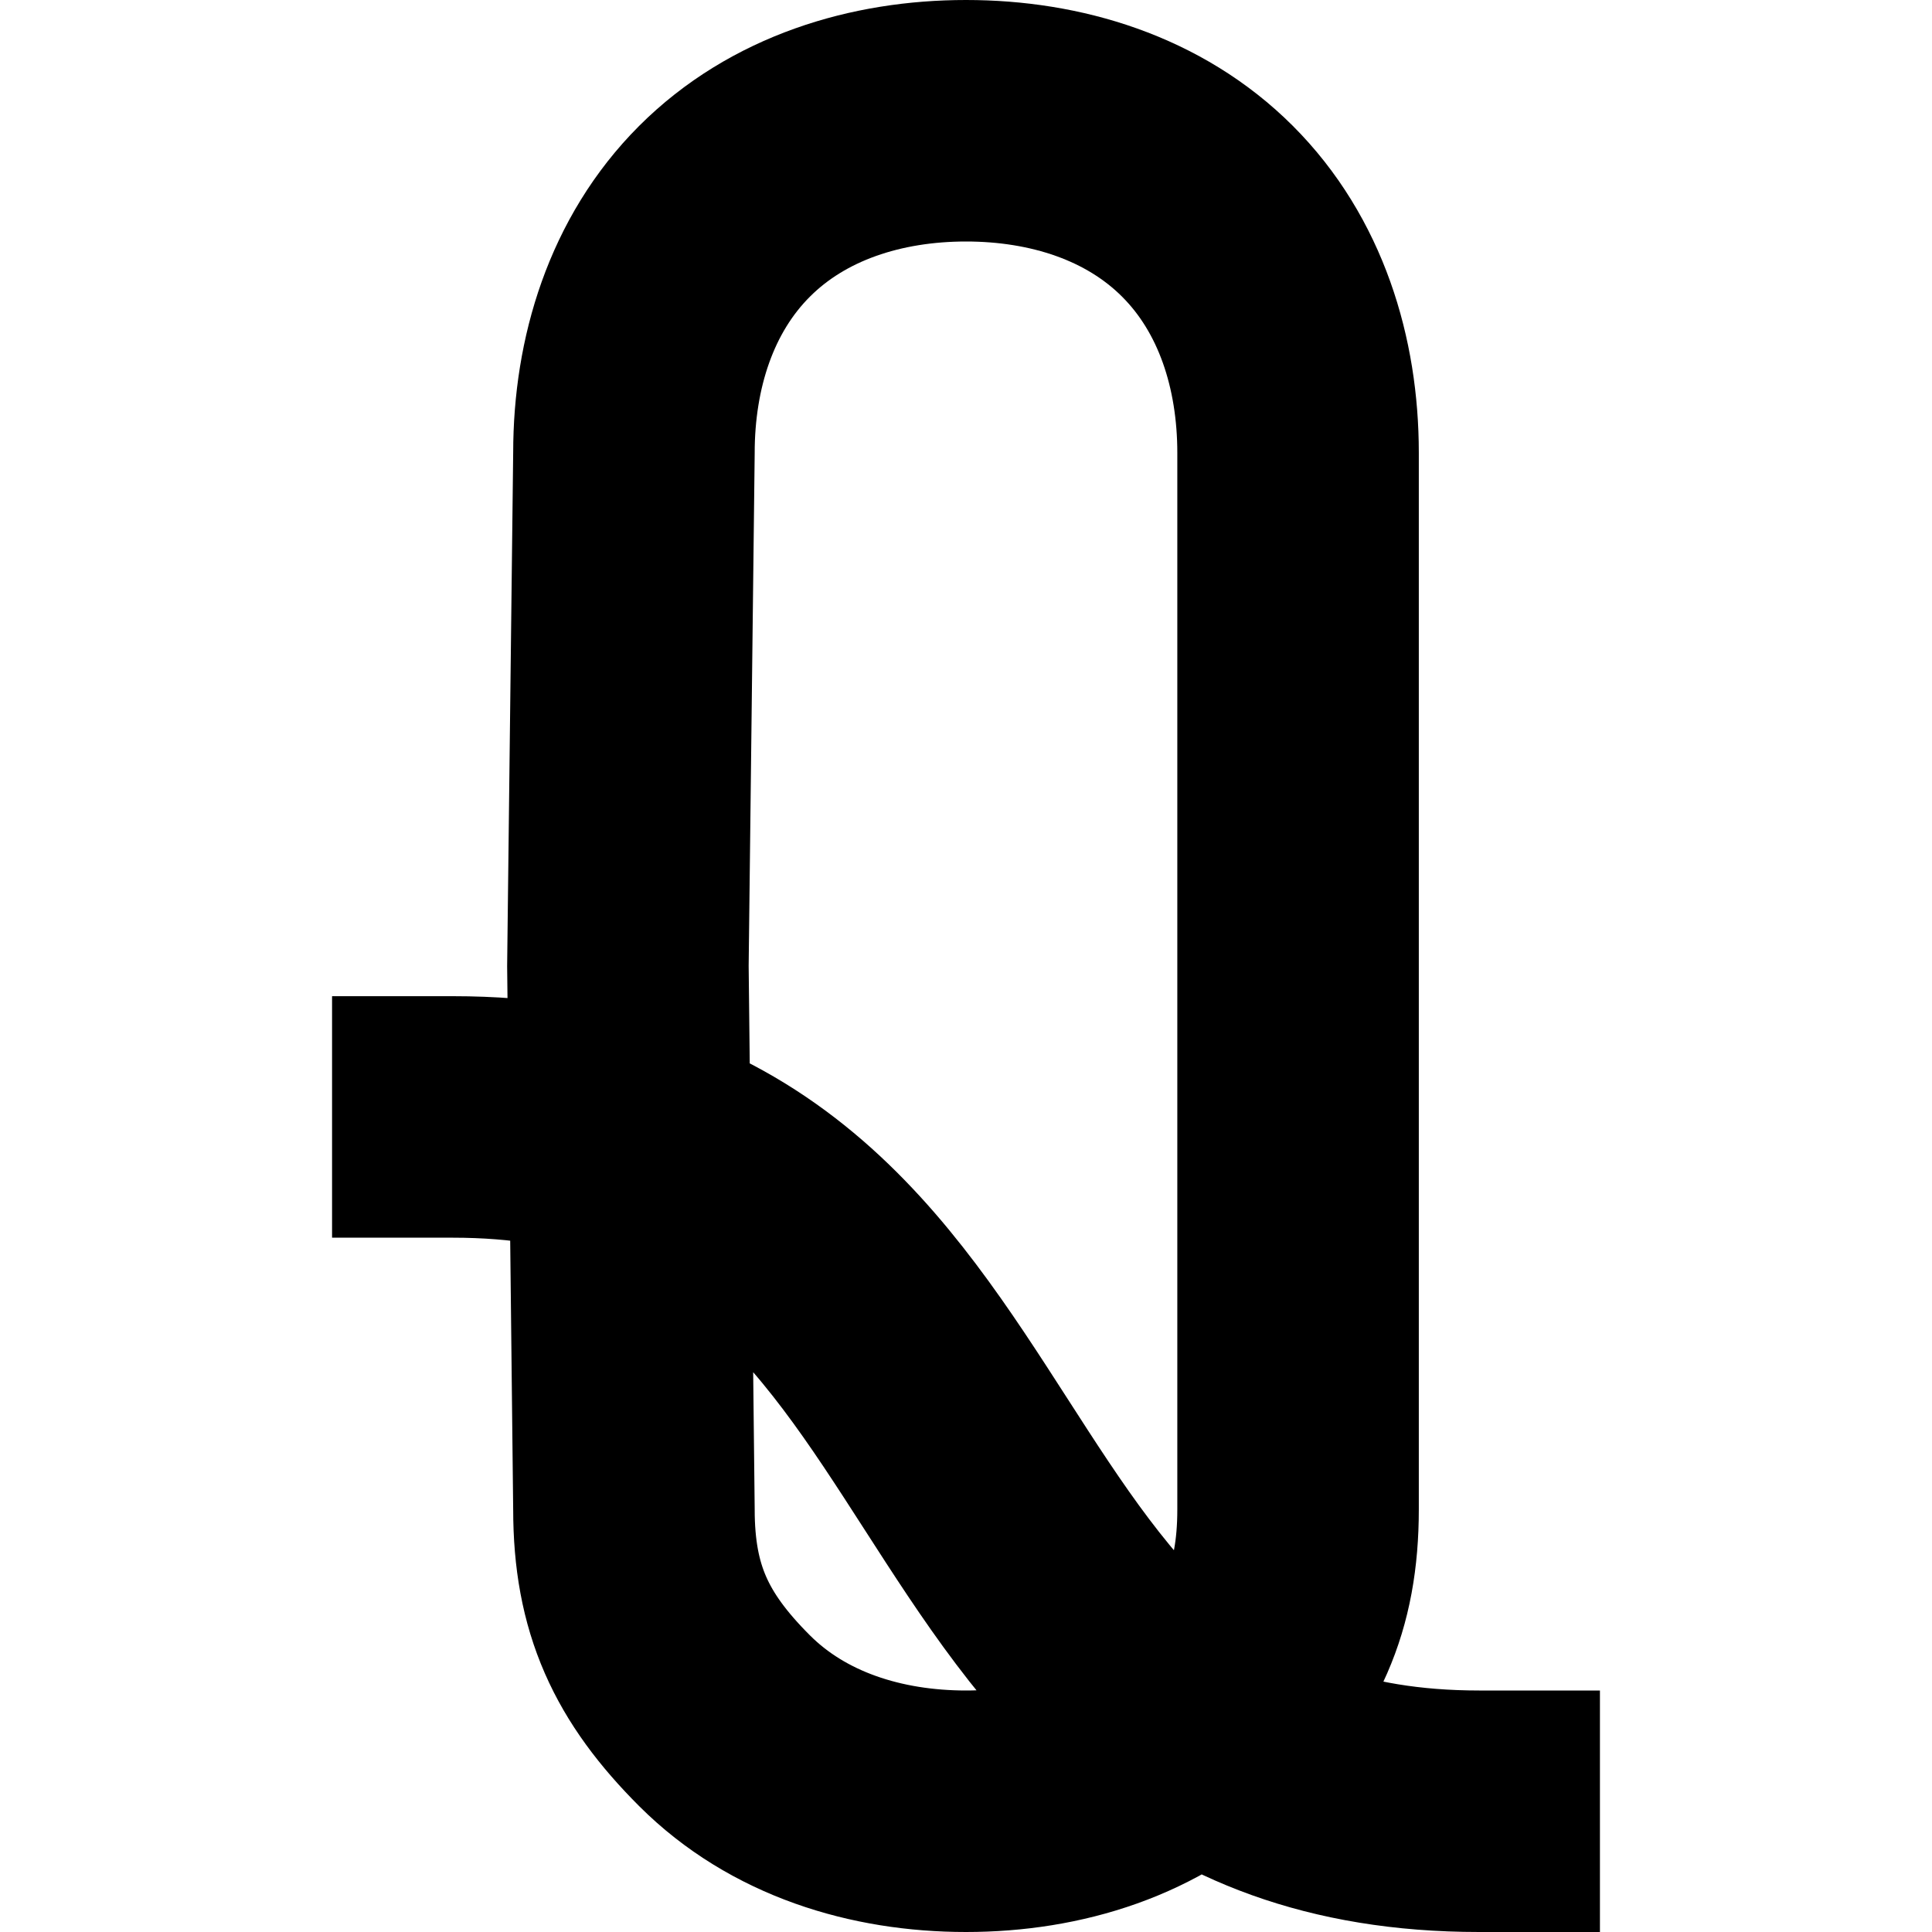
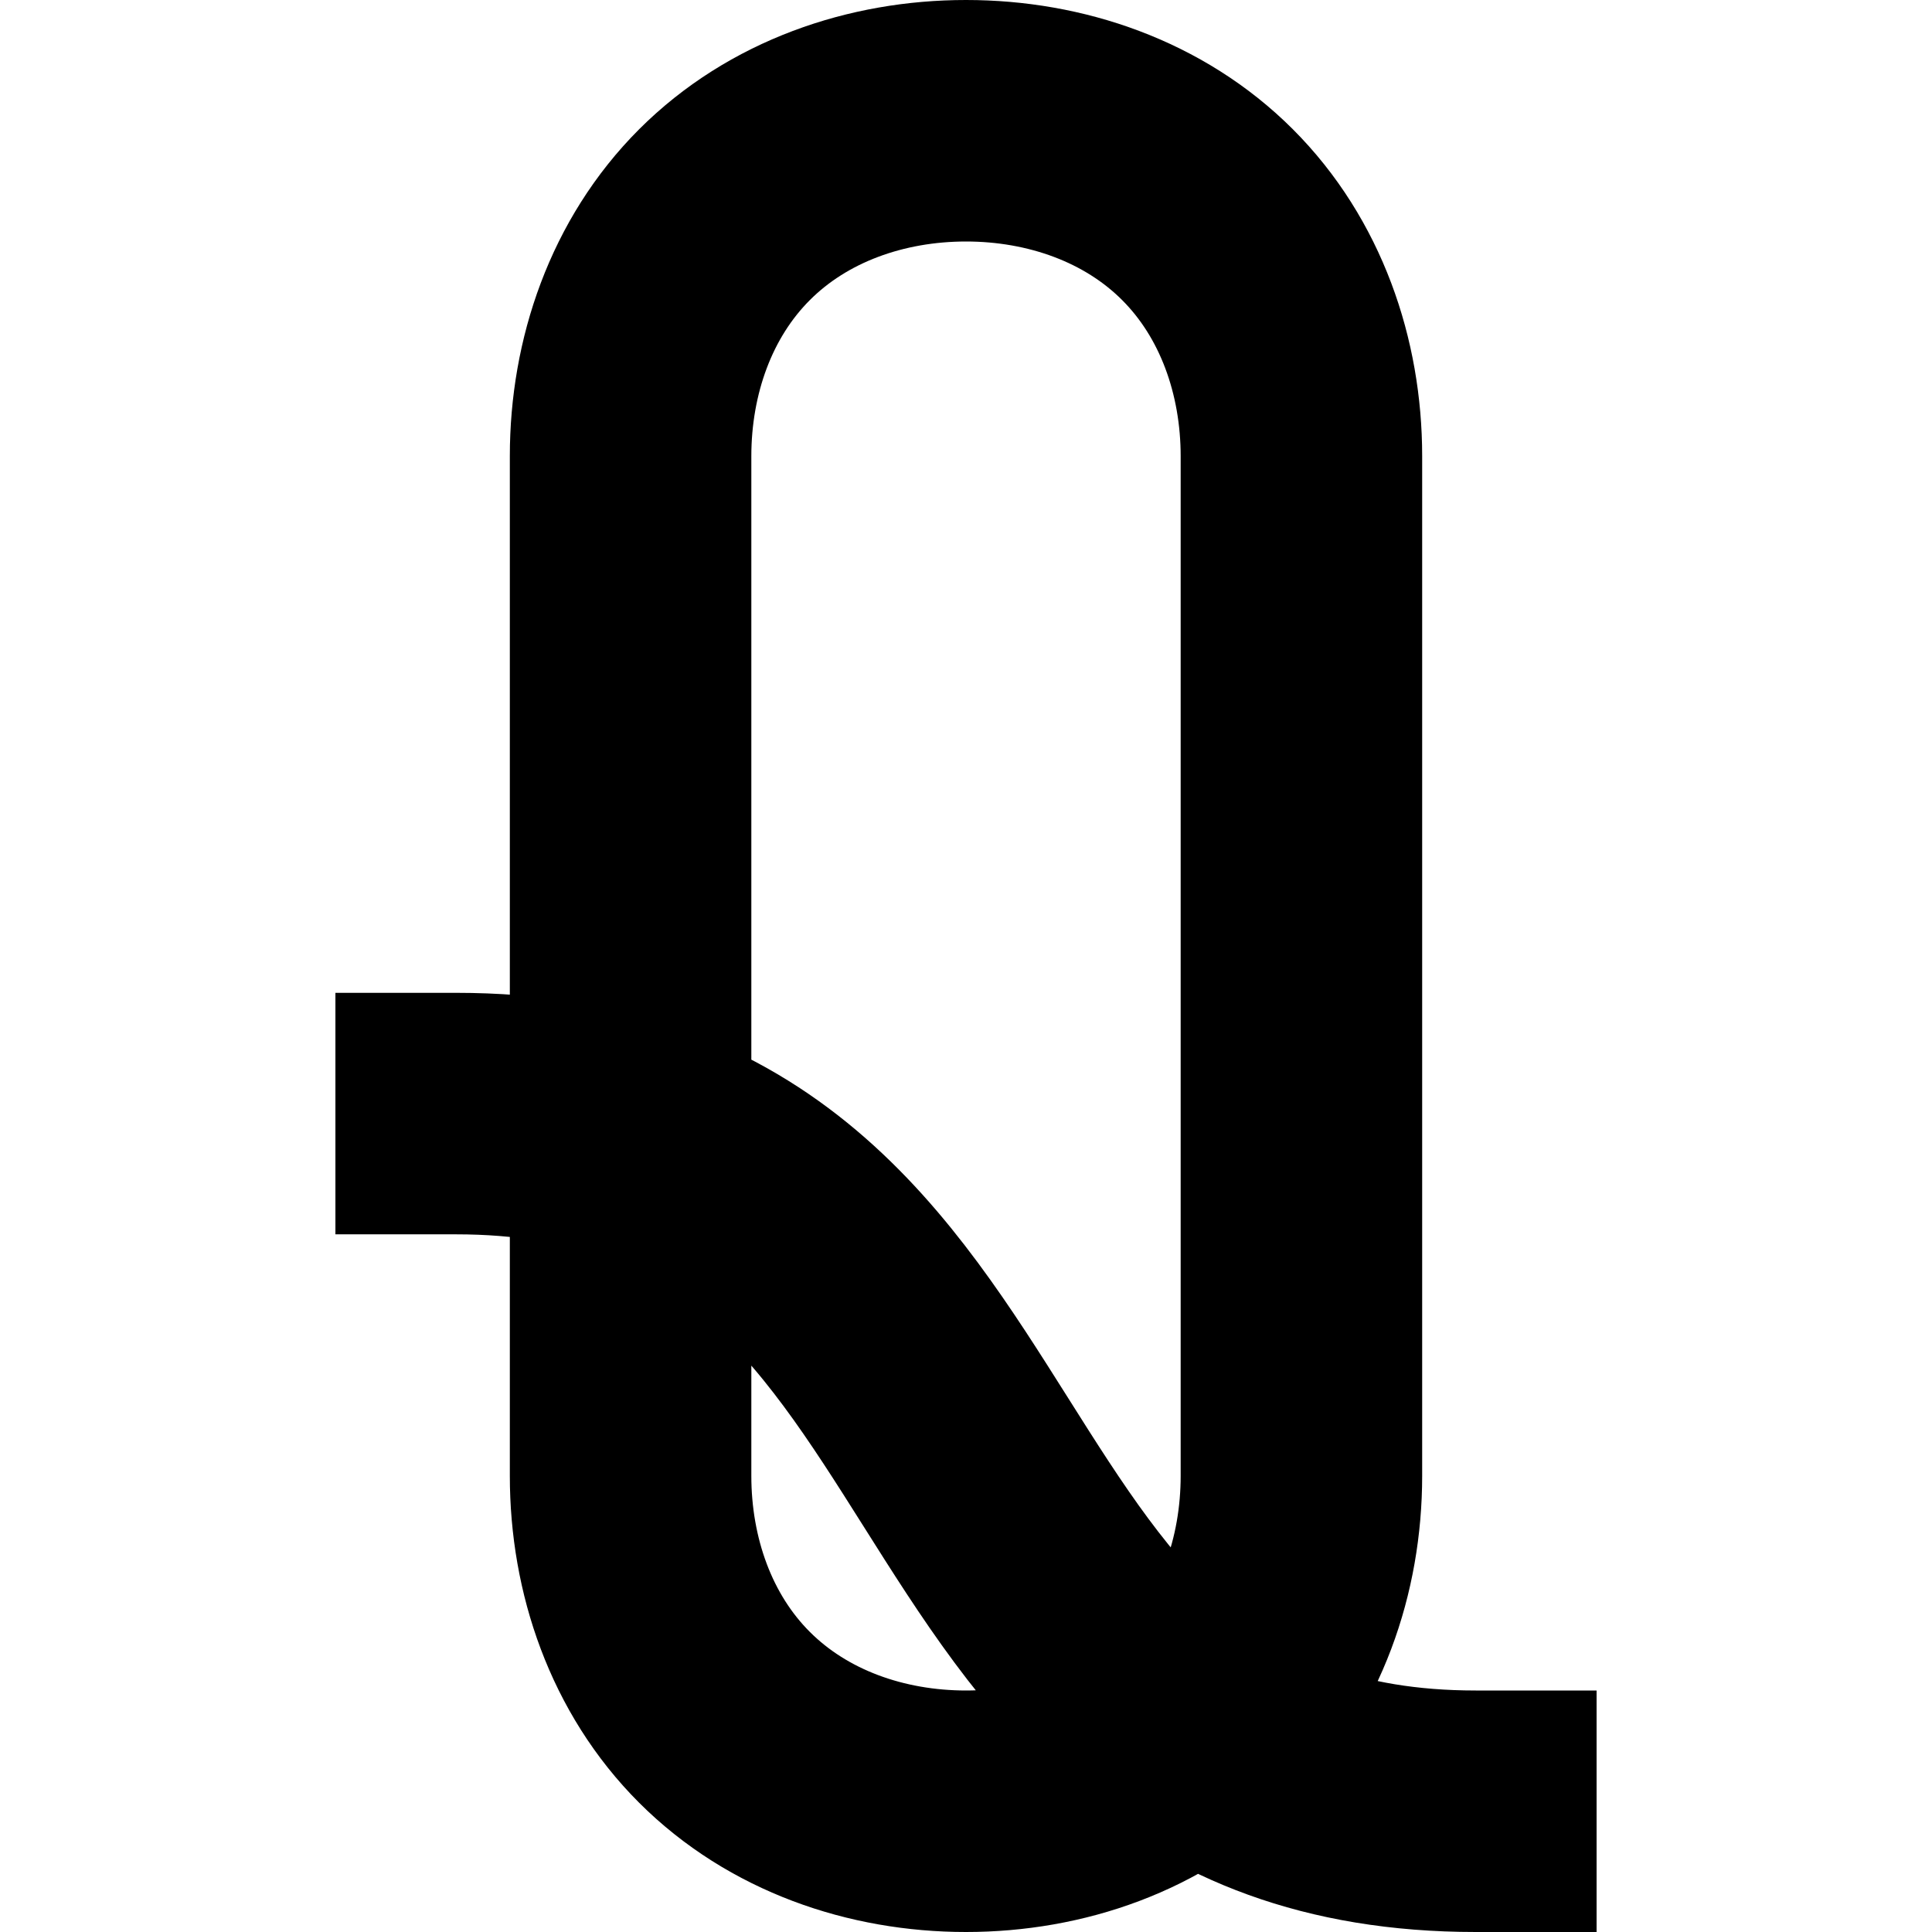
- <svg xmlns="http://www.w3.org/2000/svg" fill="none" viewBox="0 0 32 32">
-   <path stroke="currentColor" stroke-linecap="square" stroke-width="4" d="M7.5 18.5c9.6 0 7.4 11.5 17 11.5M10.4 16l.1-8.5c0-1.485.45-2.95 1.5-4S14.515 2 16 2s2.95.45 4 1.5 1.5 2.515 1.5 4V25c0 1.485-.45 2.45-1.5 3.5S17.485 30 16 30s-2.95-.45-4-1.5-1.5-2.015-1.5-3.5z" />
+ <svg xmlns="http://www.w3.org/2000/svg" fill="none" viewBox="0 0 36 36">
+   <path stroke="currentColor" stroke-linecap="square" stroke-width="4.5" d="M8.5 20.75c10.8 0 8.2 13 19 13M11.75 18V8.5c0-1.67.569-3.319 1.75-4.5s2.83-1.75 4.5-1.75 3.319.569 4.5 1.75 1.75 2.83 1.75 4.5v19c0 1.67-.569 3.319-1.75 4.5s-2.83 1.75-4.5 1.75-3.318-.569-4.5-1.75-1.75-2.83-1.75-4.5z" />
</svg>
